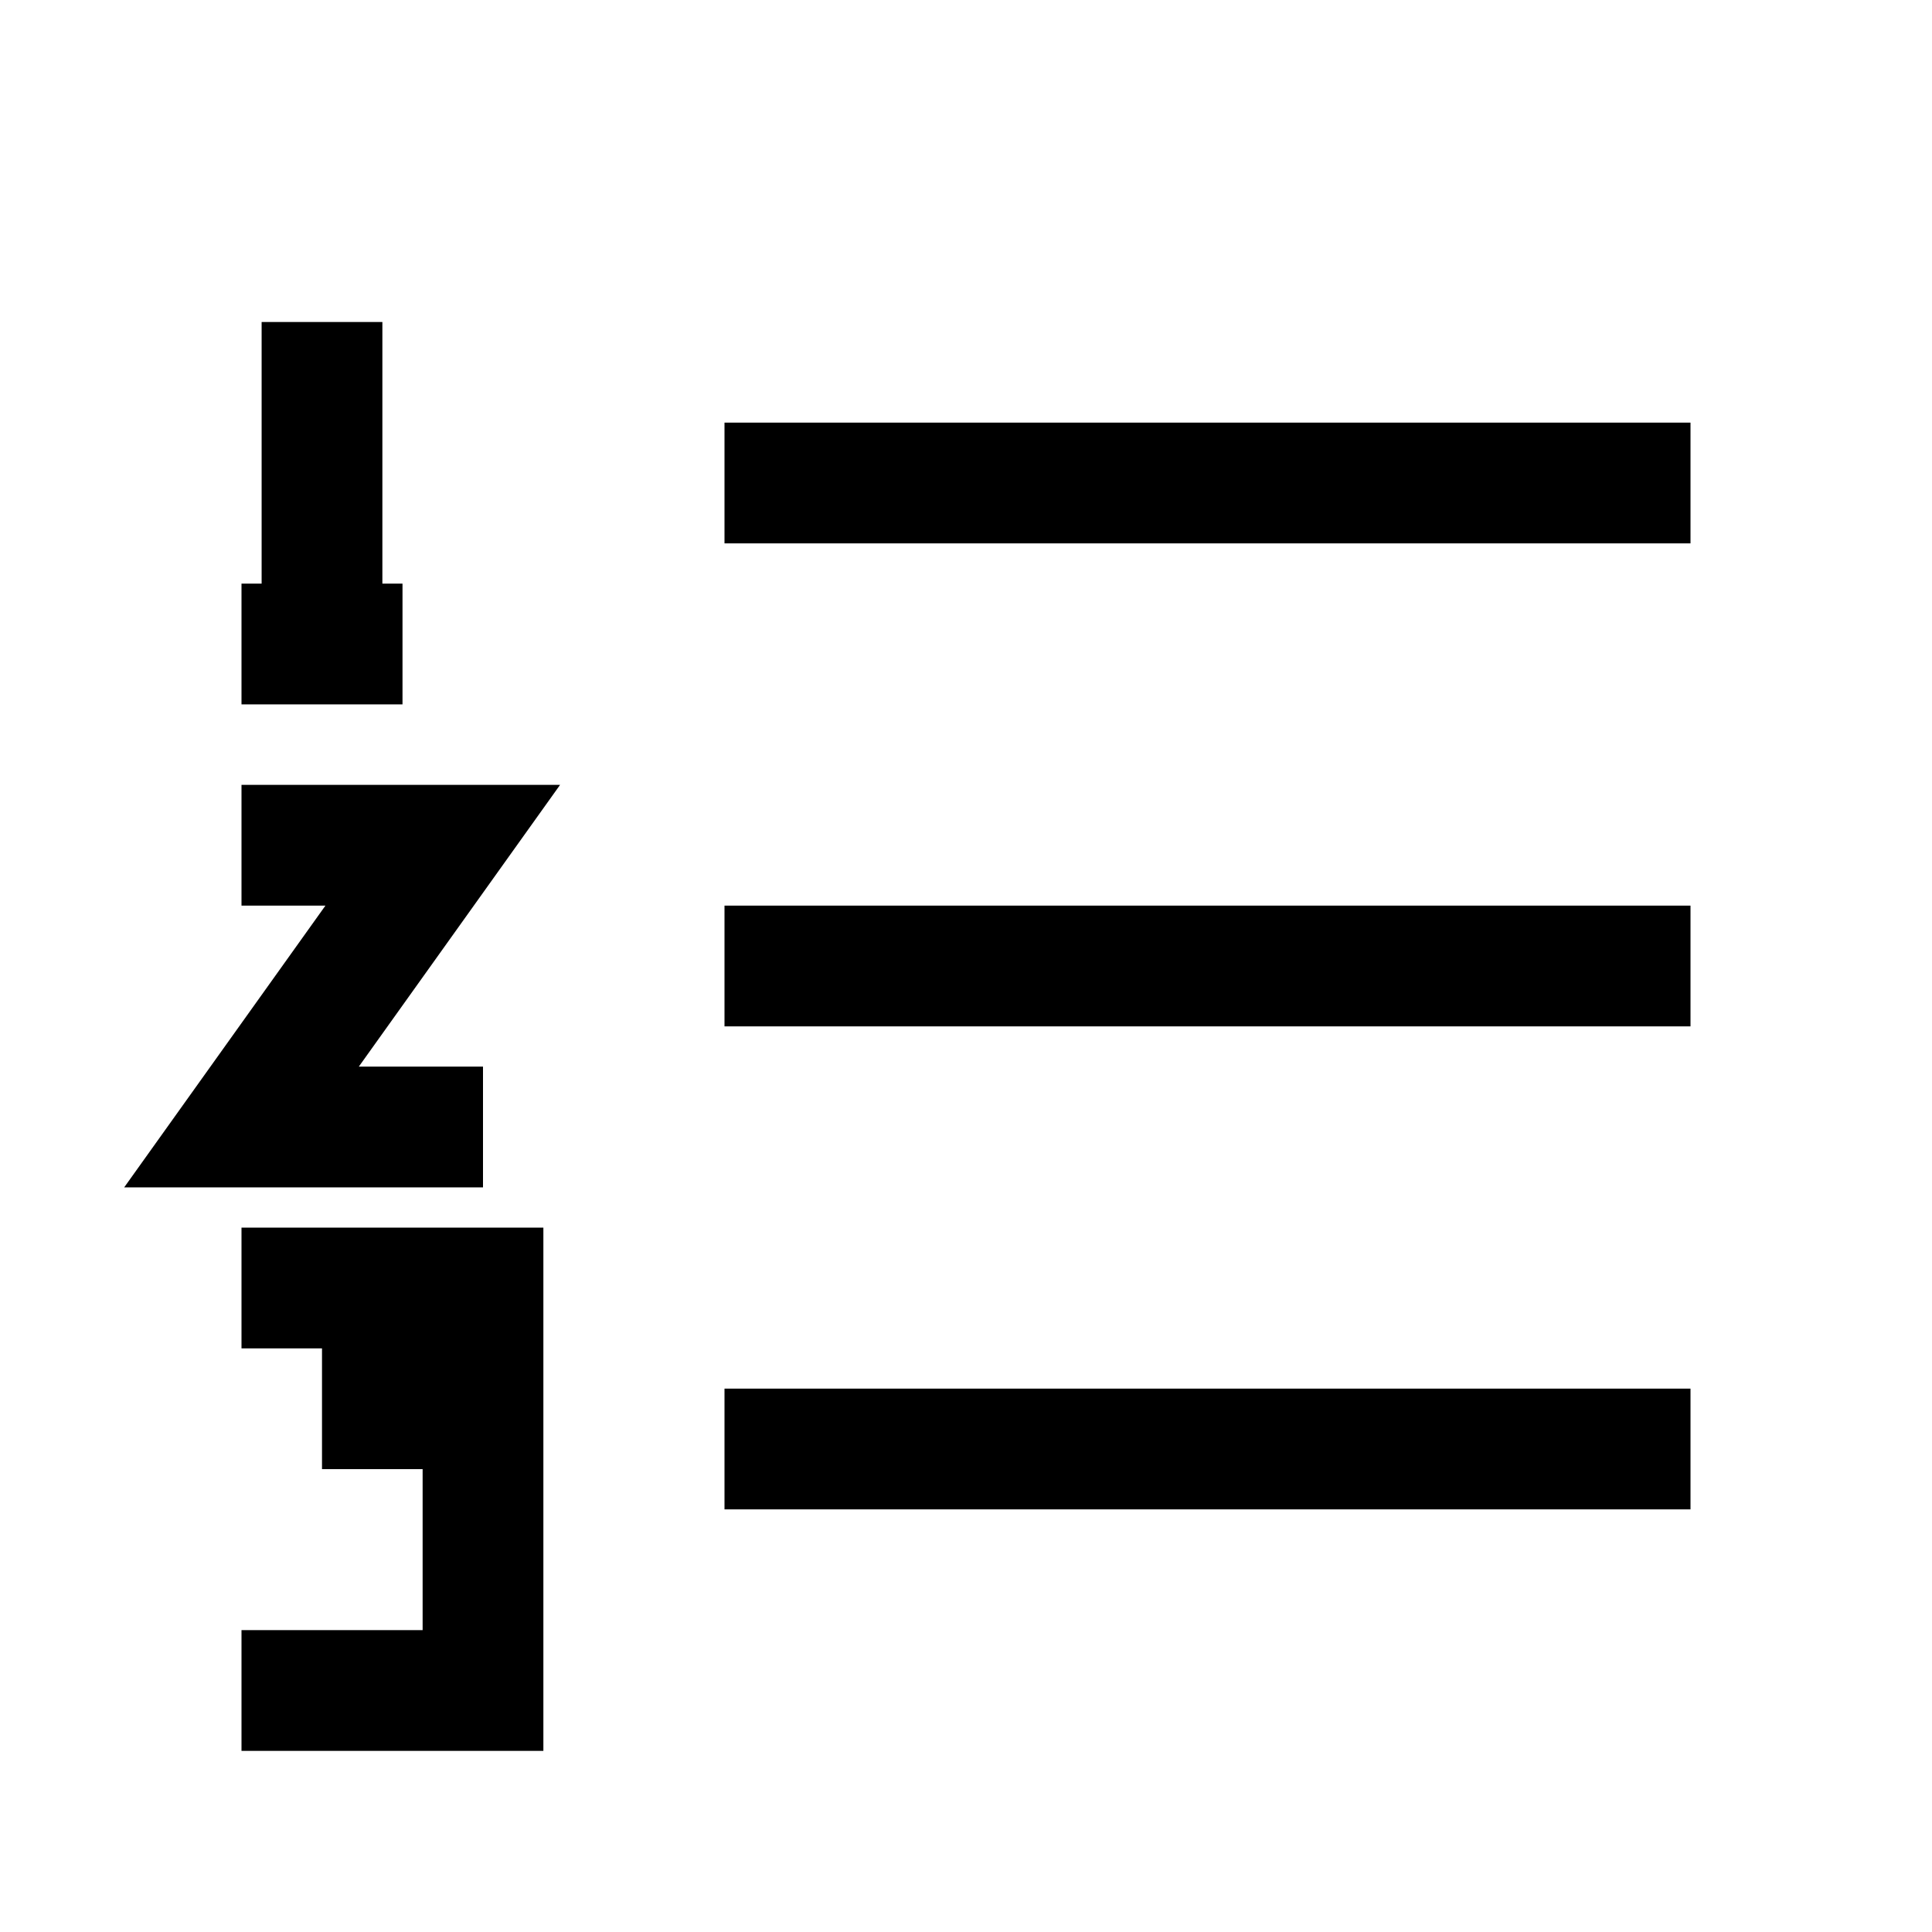
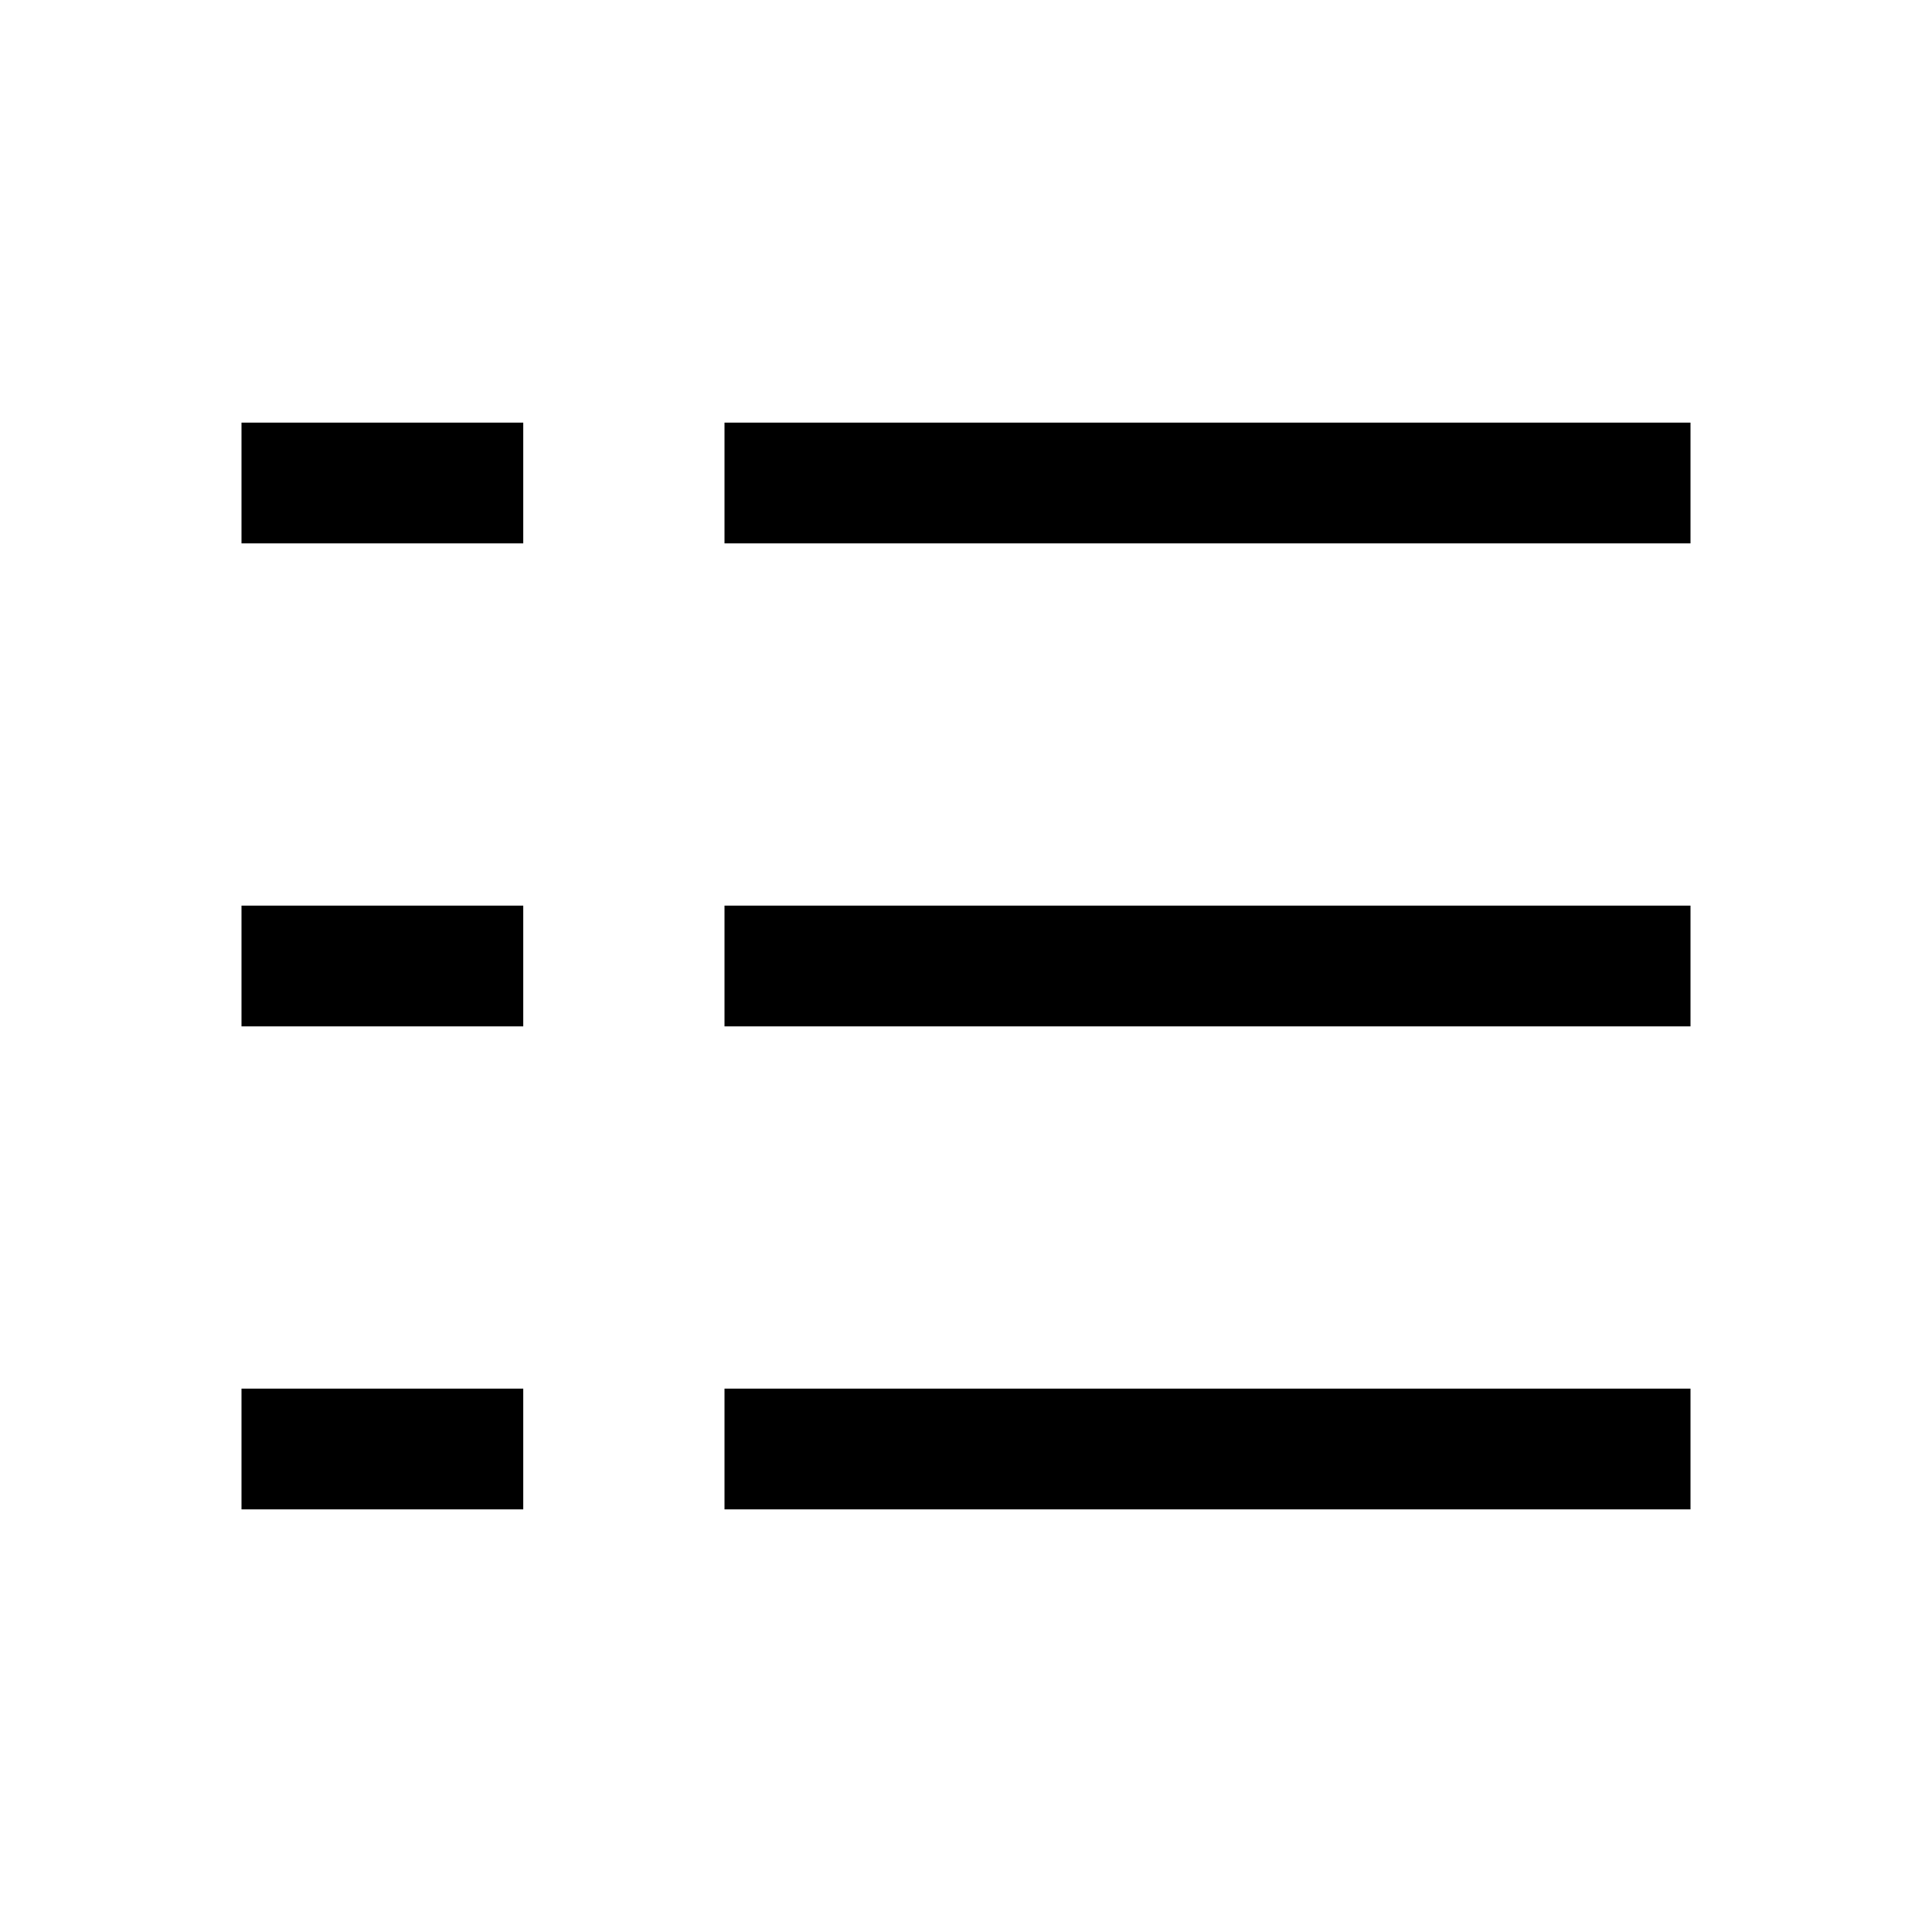
<svg xmlns="http://www.w3.org/2000/svg" viewBox="0 0 24 24" fill="none">
-   <path d="M4 4v4M3 8h2" stroke="currentColor" stroke-width="1.5" stroke-linejoin="miter" stroke-miterlimit="10" />
-   <path d="M9 6h12" stroke="currentColor" stroke-width="1.5" stroke-linejoin="miter" stroke-miterlimit="10" />
-   <path d="M3 10.5h2.5L3 14h3" stroke="currentColor" stroke-width="1.5" stroke-linejoin="miter" stroke-miterlimit="10" />
-   <path d="M9 12h12" stroke="currentColor" stroke-width="1.5" stroke-linejoin="miter" stroke-miterlimit="10" />
-   <path d="M3 16h3v1.5H4v0h2V21H3" stroke="currentColor" stroke-width="1.5" stroke-linejoin="miter" stroke-miterlimit="10" />
-   <path d="M9 18h12" stroke="currentColor" stroke-width="1.5" stroke-linejoin="miter" stroke-miterlimit="10" />
+   <path d="M3 6h3.5" stroke="currentColor" stroke-width="1.5" />
+   <path d="M9 6h12" stroke="currentColor" stroke-width="1.5" />
+   <path d="M3 12h3.5" stroke="currentColor" stroke-width="1.5" />
+   <path d="M9 12h12" stroke="currentColor" stroke-width="1.5" />
+   <path d="M3 18h3.5" stroke="currentColor" stroke-width="1.5" />
+   <path d="M9 18h12" stroke="currentColor" stroke-width="1.5" />
</svg>
